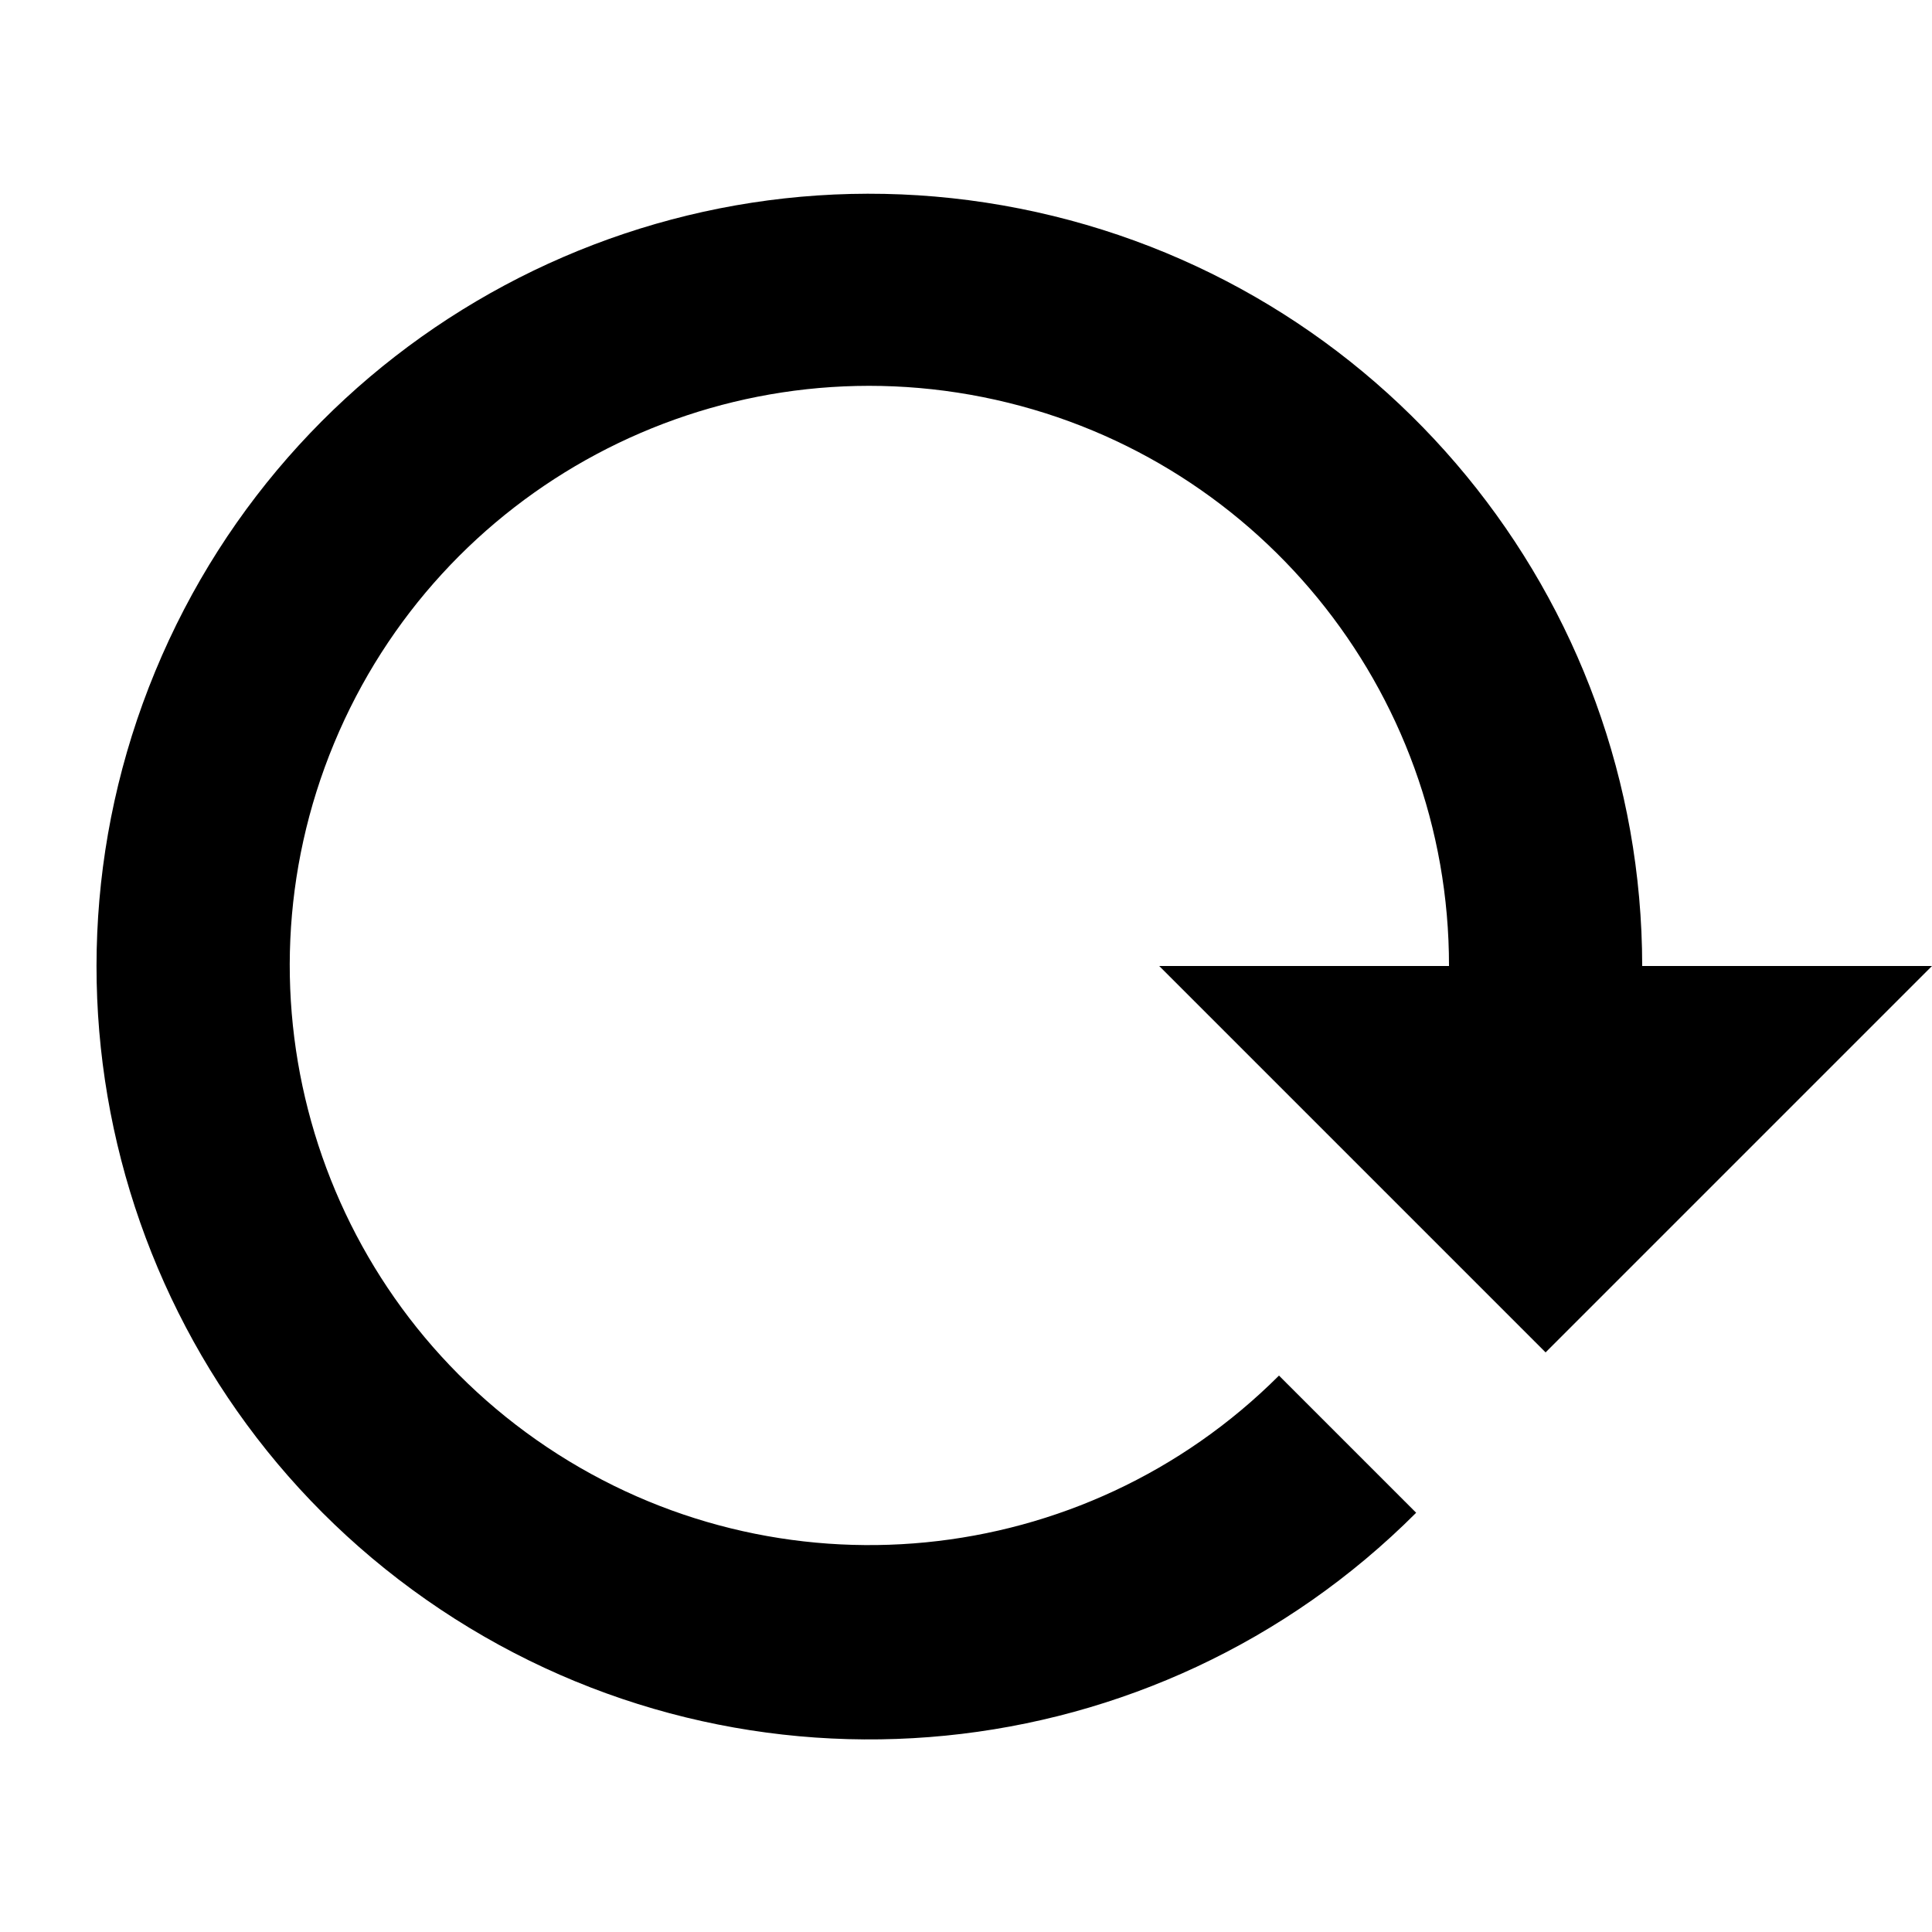
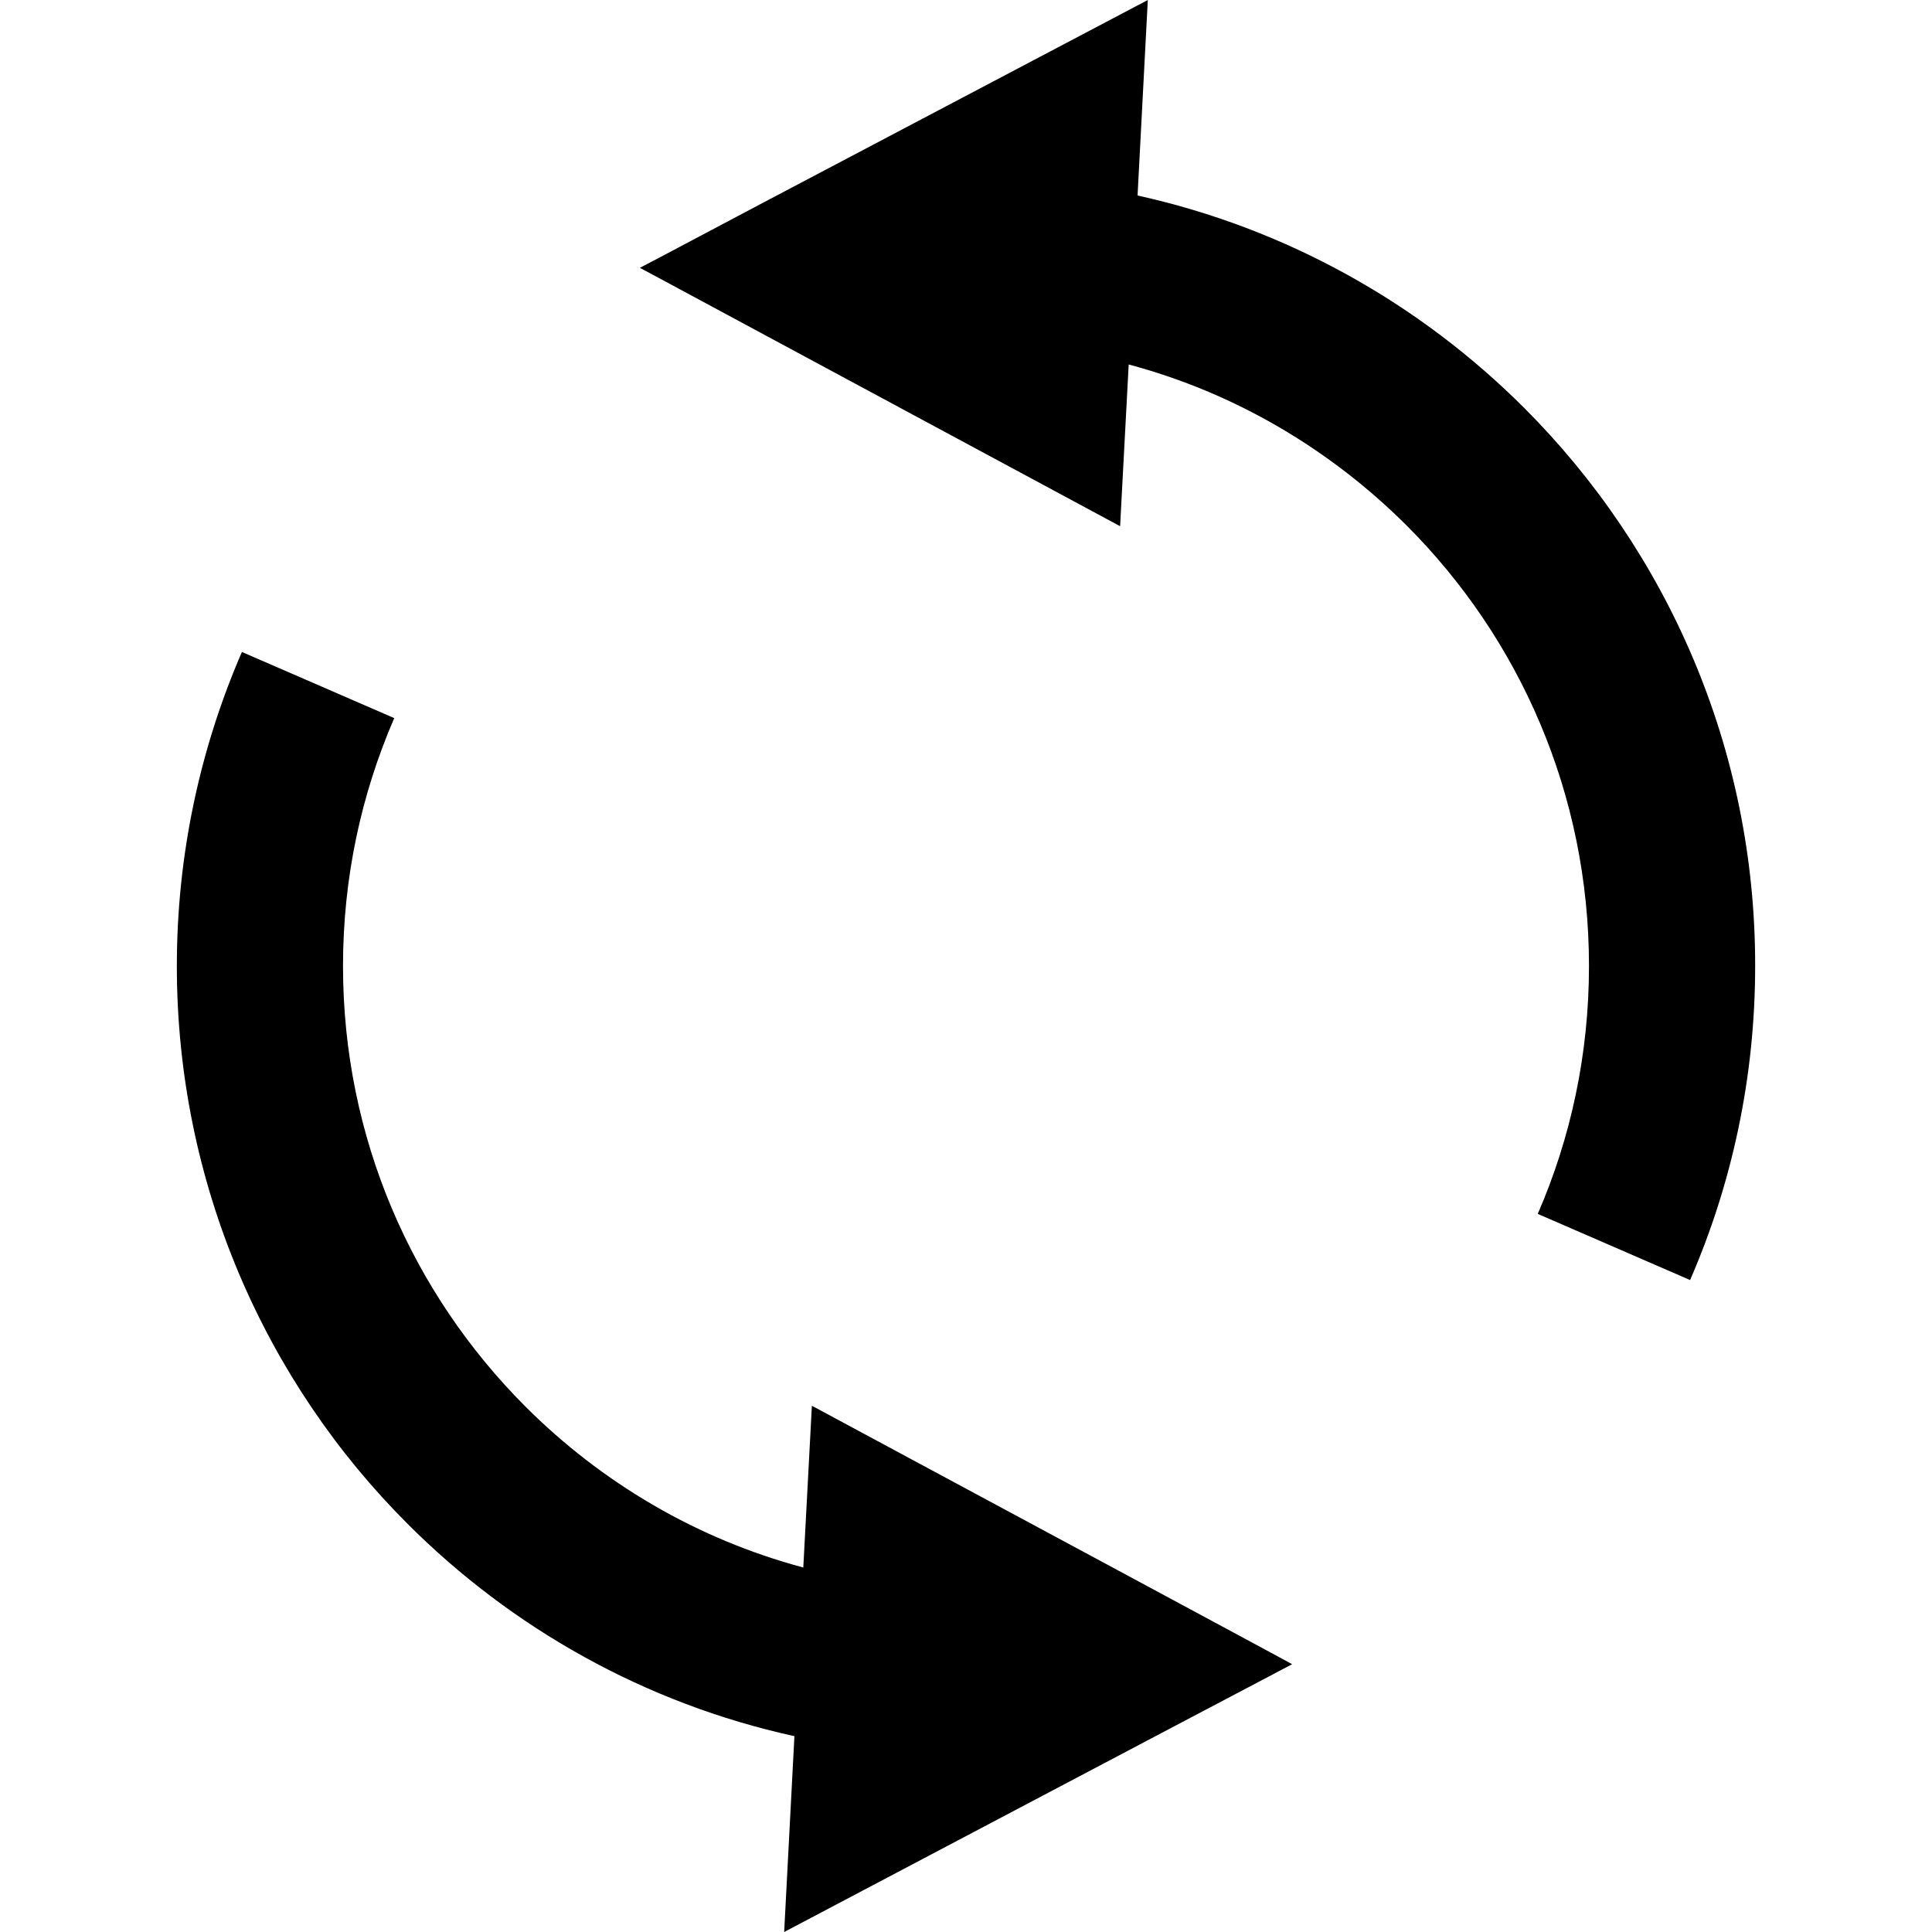
- <svg xmlns="http://www.w3.org/2000/svg" fill="#000000" width="800px" height="800px" viewBox="0 0 20 20">
-   <path d="M14.66 15.66A8 8 0 1 1 17 10h-2a6 6 0 1 0-1.76 4.24l1.42 1.42zM12 10h8l-4 4-4-4z" />
+ <svg xmlns="http://www.w3.org/2000/svg" height="800px" width="800px" version="1.1" id="_x32_" viewBox="0 0 512 512" xml:space="preserve">
+   <style type="text/css">
+ 	.st0{fill:#000000;}
+ </style>
+   <g>
+     <path class="st0" d="M403.925,108.102c-27.595-27.595-62.899-47.558-102.459-56.29L304.182,0L201.946,53.867l-27.306,14.454   l-5.066,2.654l8.076,4.331l38.16,20.542l81.029,43.602l2.277-42.859c28.265,7.546,53.438,22.53,73.623,42.638   c29.94,29.939,48.358,71.119,48.358,116.776c0,23.407-4.843,45.58-13.575,65.687l40.37,17.532   c11.076-25.463,17.242-53.637,17.242-83.219C465.212,198.306,441.727,145.904,403.925,108.102z" />
+     <path class="st0" d="M296.256,416.151l-81.101-43.612l-2.272,42.869c-28.26-7.555-53.51-22.53-73.618-42.636   c-29.945-29.95-48.364-71.12-48.364-116.767c0-23.427,4.844-45.522,13.576-65.697l-40.37-17.531   c-11.076,25.53-17.242,53.723-17.242,83.228c0,57.679,23.407,110.157,61.21,147.893c27.595,27.594,62.899,47.548,102.453,56.202   l-2.716,51.9l102.169-53.878l27.455-14.454l4.988-2.643l-7.999-4.332L296.256,416.151z" />
+   </g>
</svg>
